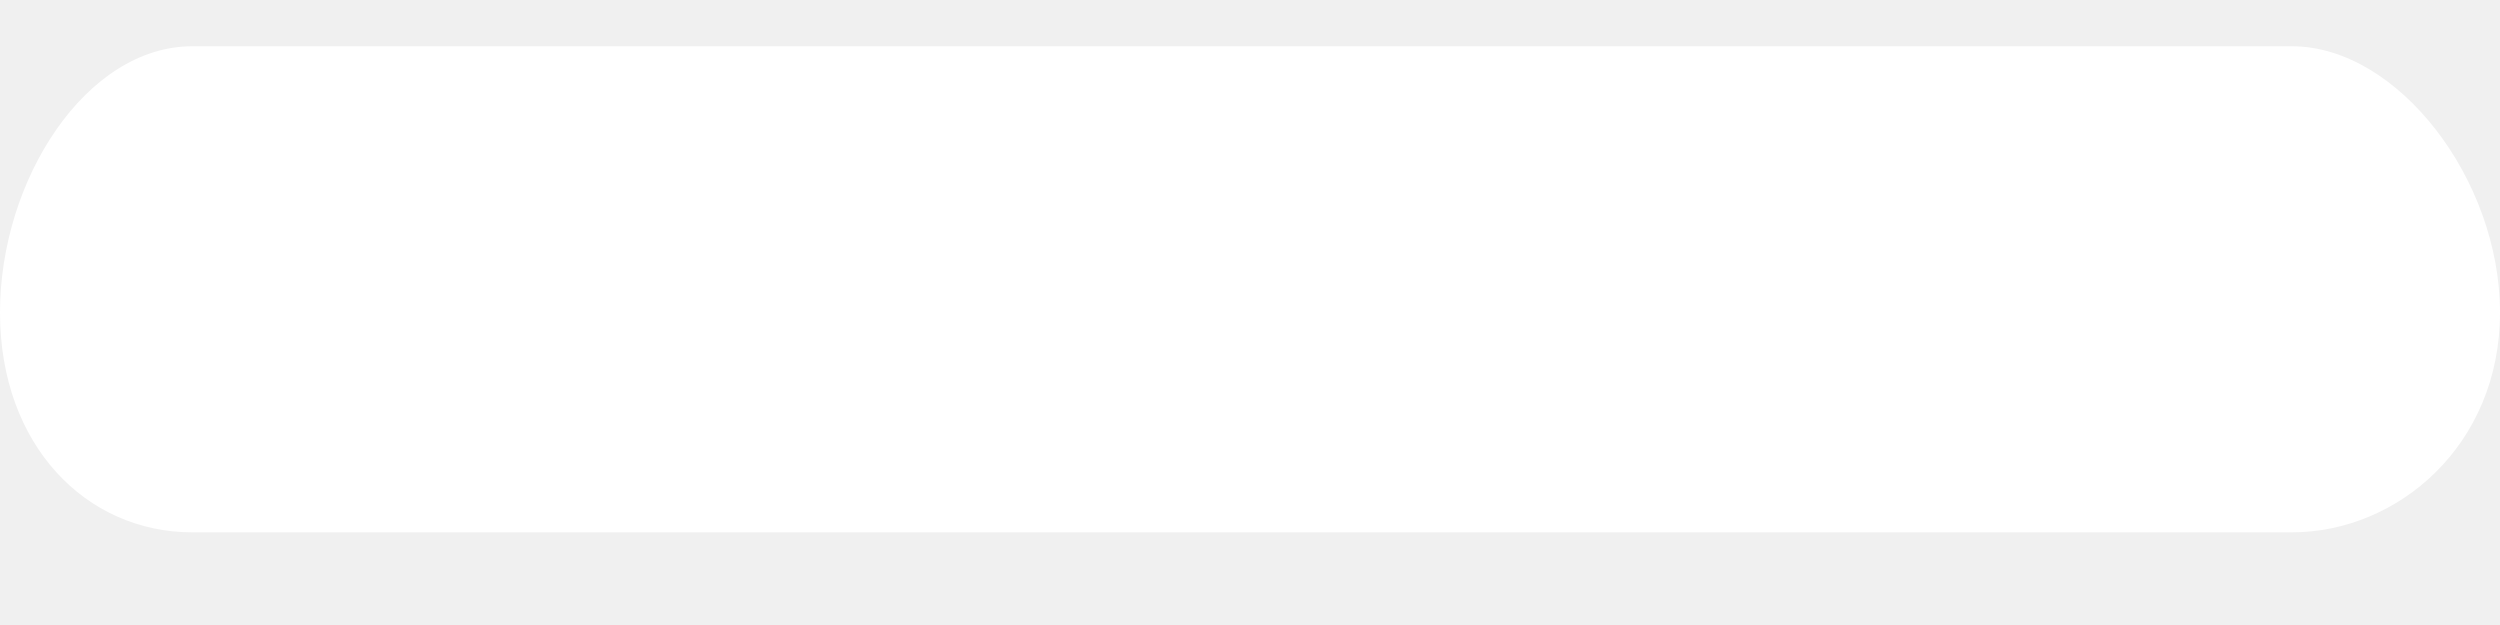
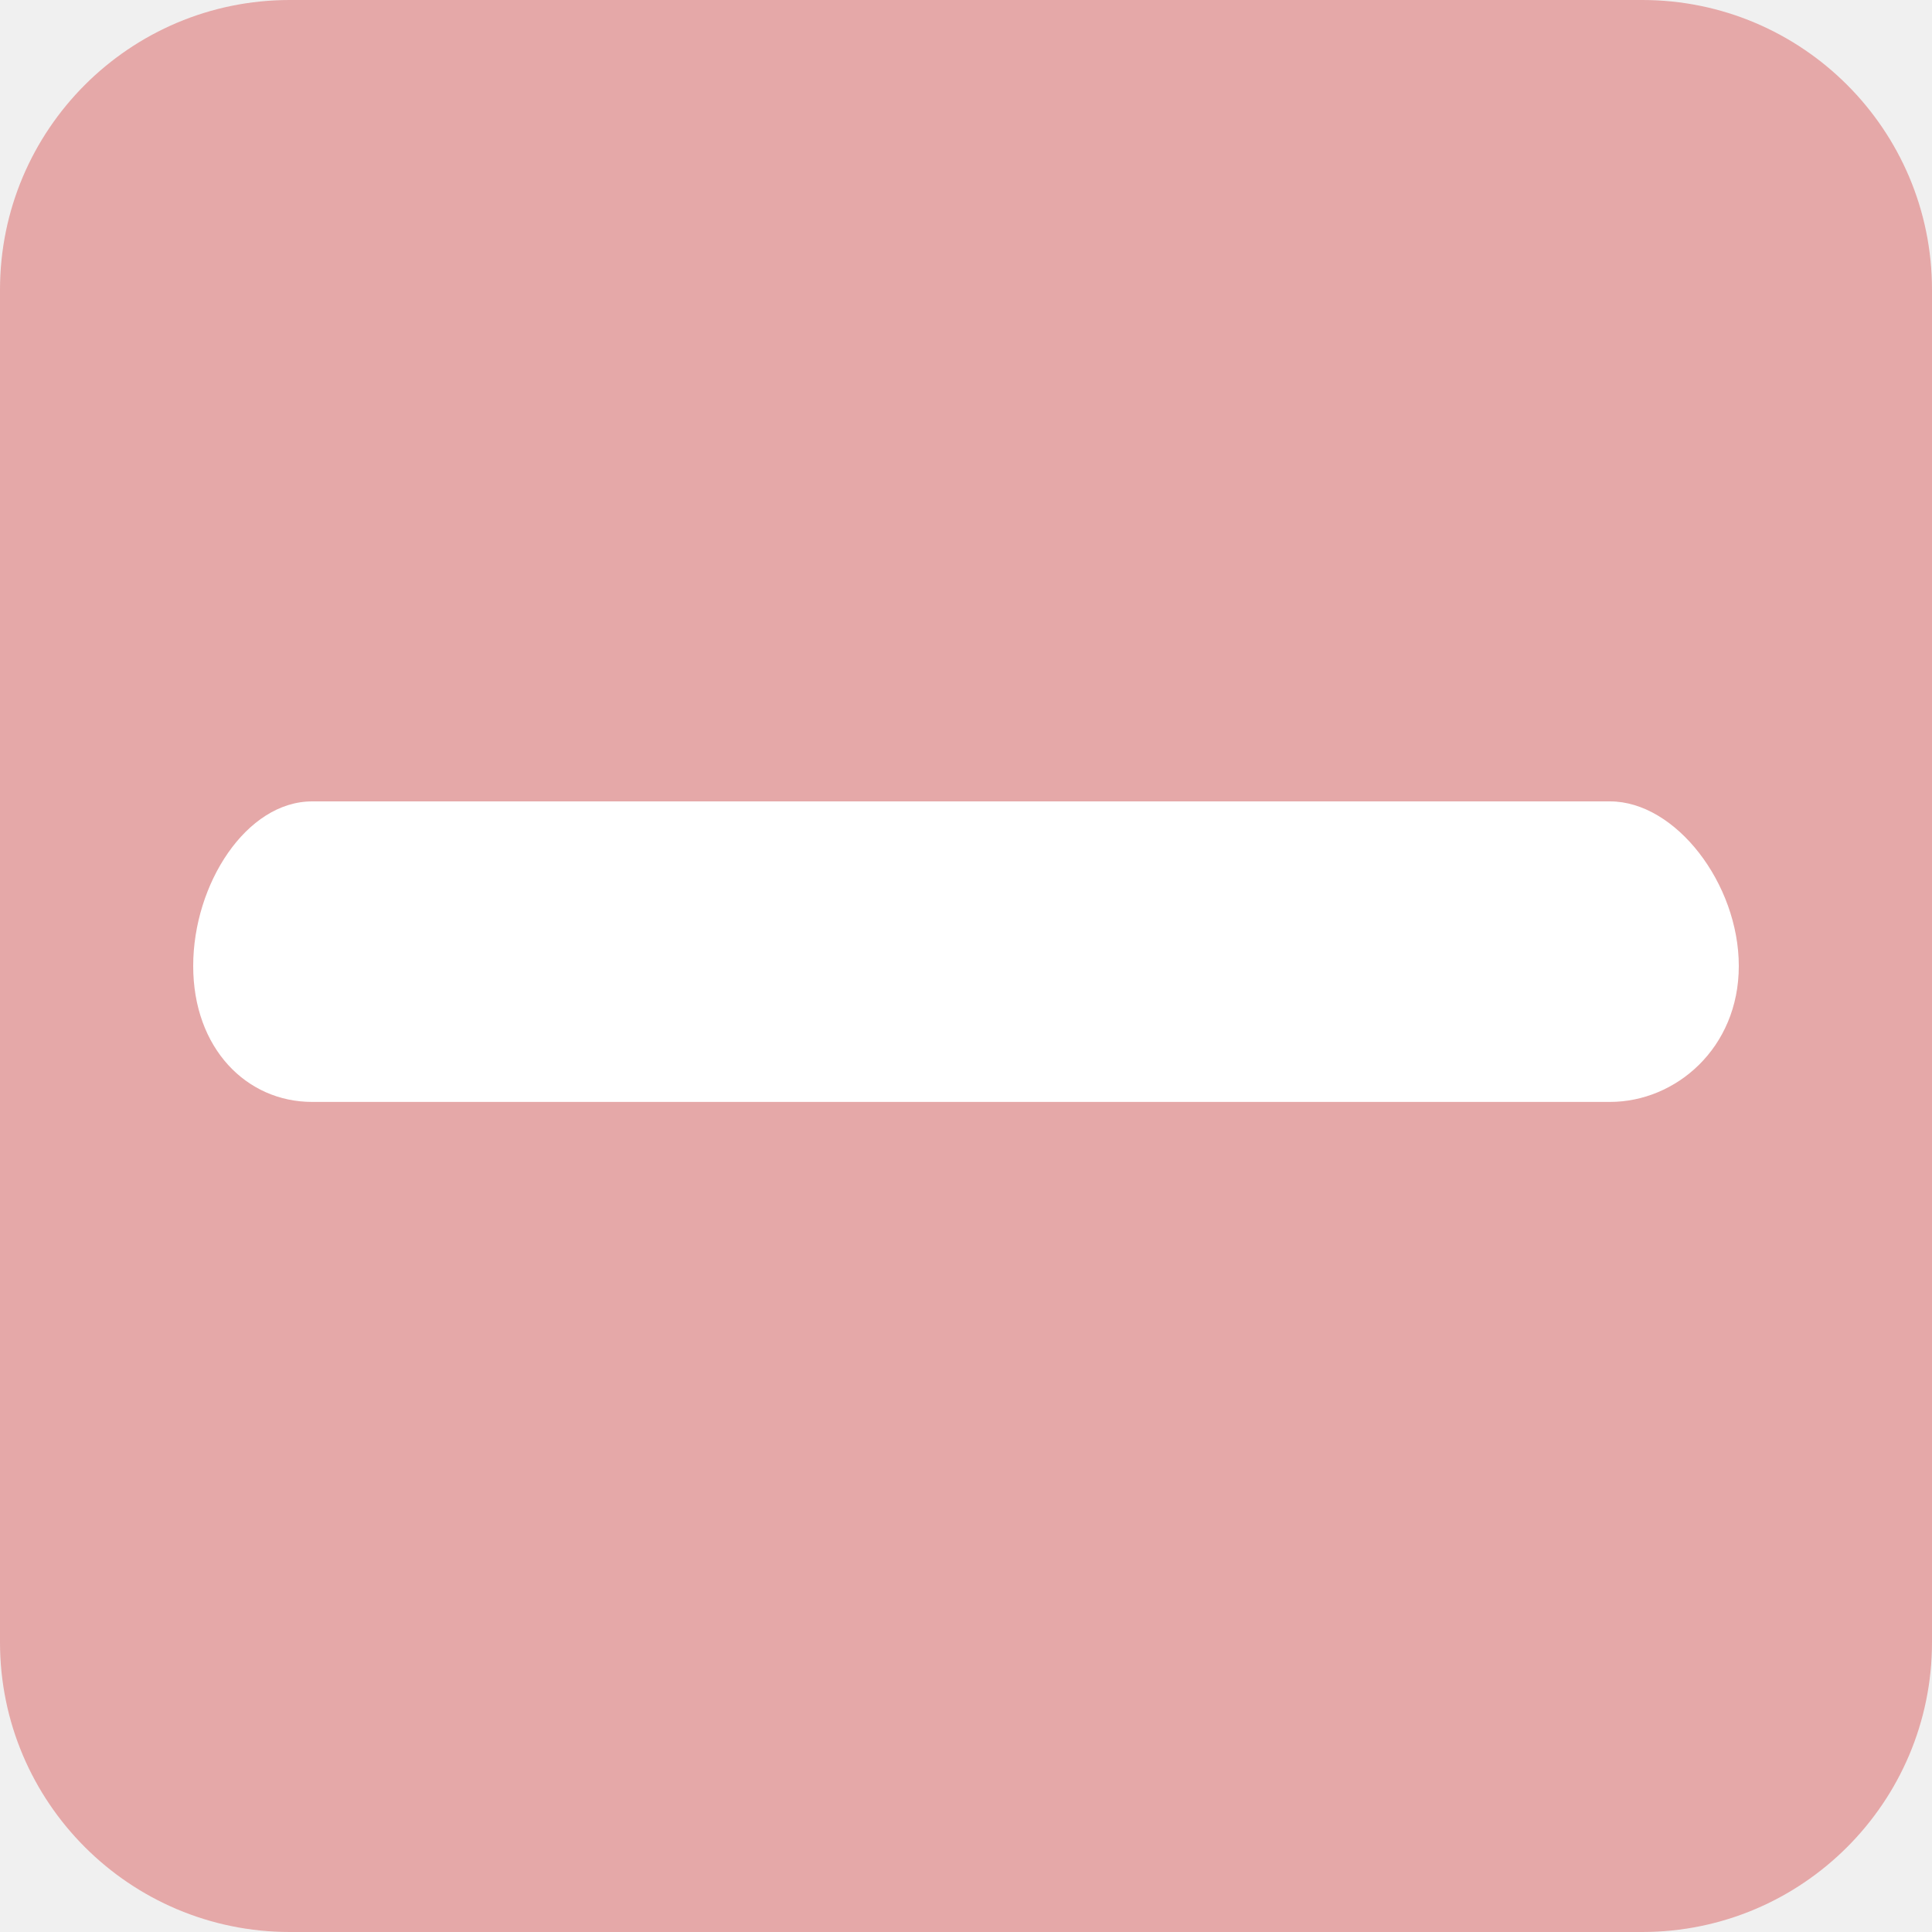
- <svg xmlns="http://www.w3.org/2000/svg" width="16" height="4" viewBox="0 0 16 4" fill="none">
-   <path d="M16 2C16 2.85 15.346 3.407 14.667 3.407H9.231H8.799C8.711 3.407 8.68 3.407 8 3.407C7.32 3.407 7.249 3.407 7.169 3.407H6.769H1.231C0.551 3.407 0 2.85 0 2C0 1.15 0.551 0.296 1.231 0.296H6.769L7.169 0.296C7.301 0.296 7.32 0.296 8 0.296C8.68 0.296 8.632 0.296 8.632 0.296L9.231 0.296H14.667C15.347 0.296 16 1.149 16 2Z" fill="white" />
+ <svg xmlns="http://www.w3.org/2000/svg" width="20" height="20" viewBox="0 0 20 20" fill="none">
+   <rect width="20" height="20" rx="3" fill="#E5A8A8" />
+   <path d="M18 10C18 10.851 17.346 11.407 16.667 11.407H11.231H10.799C10.711 11.407 10.68 11.407 10 11.407C9.32 11.407 9.249 11.407 9.169 11.407H8.769H3.231C2.551 11.407 2 10.851 2 10C2 9.15 2.551 8.296 3.231 8.296H8.769L9.169 8.296C9.301 8.296 9.32 8.296 10 8.296C10.68 8.296 10.632 8.296 10.632 8.296L11.231 8.296H16.667C17.347 8.296 18 9.149 18 10Z" fill="white" />
</svg>
